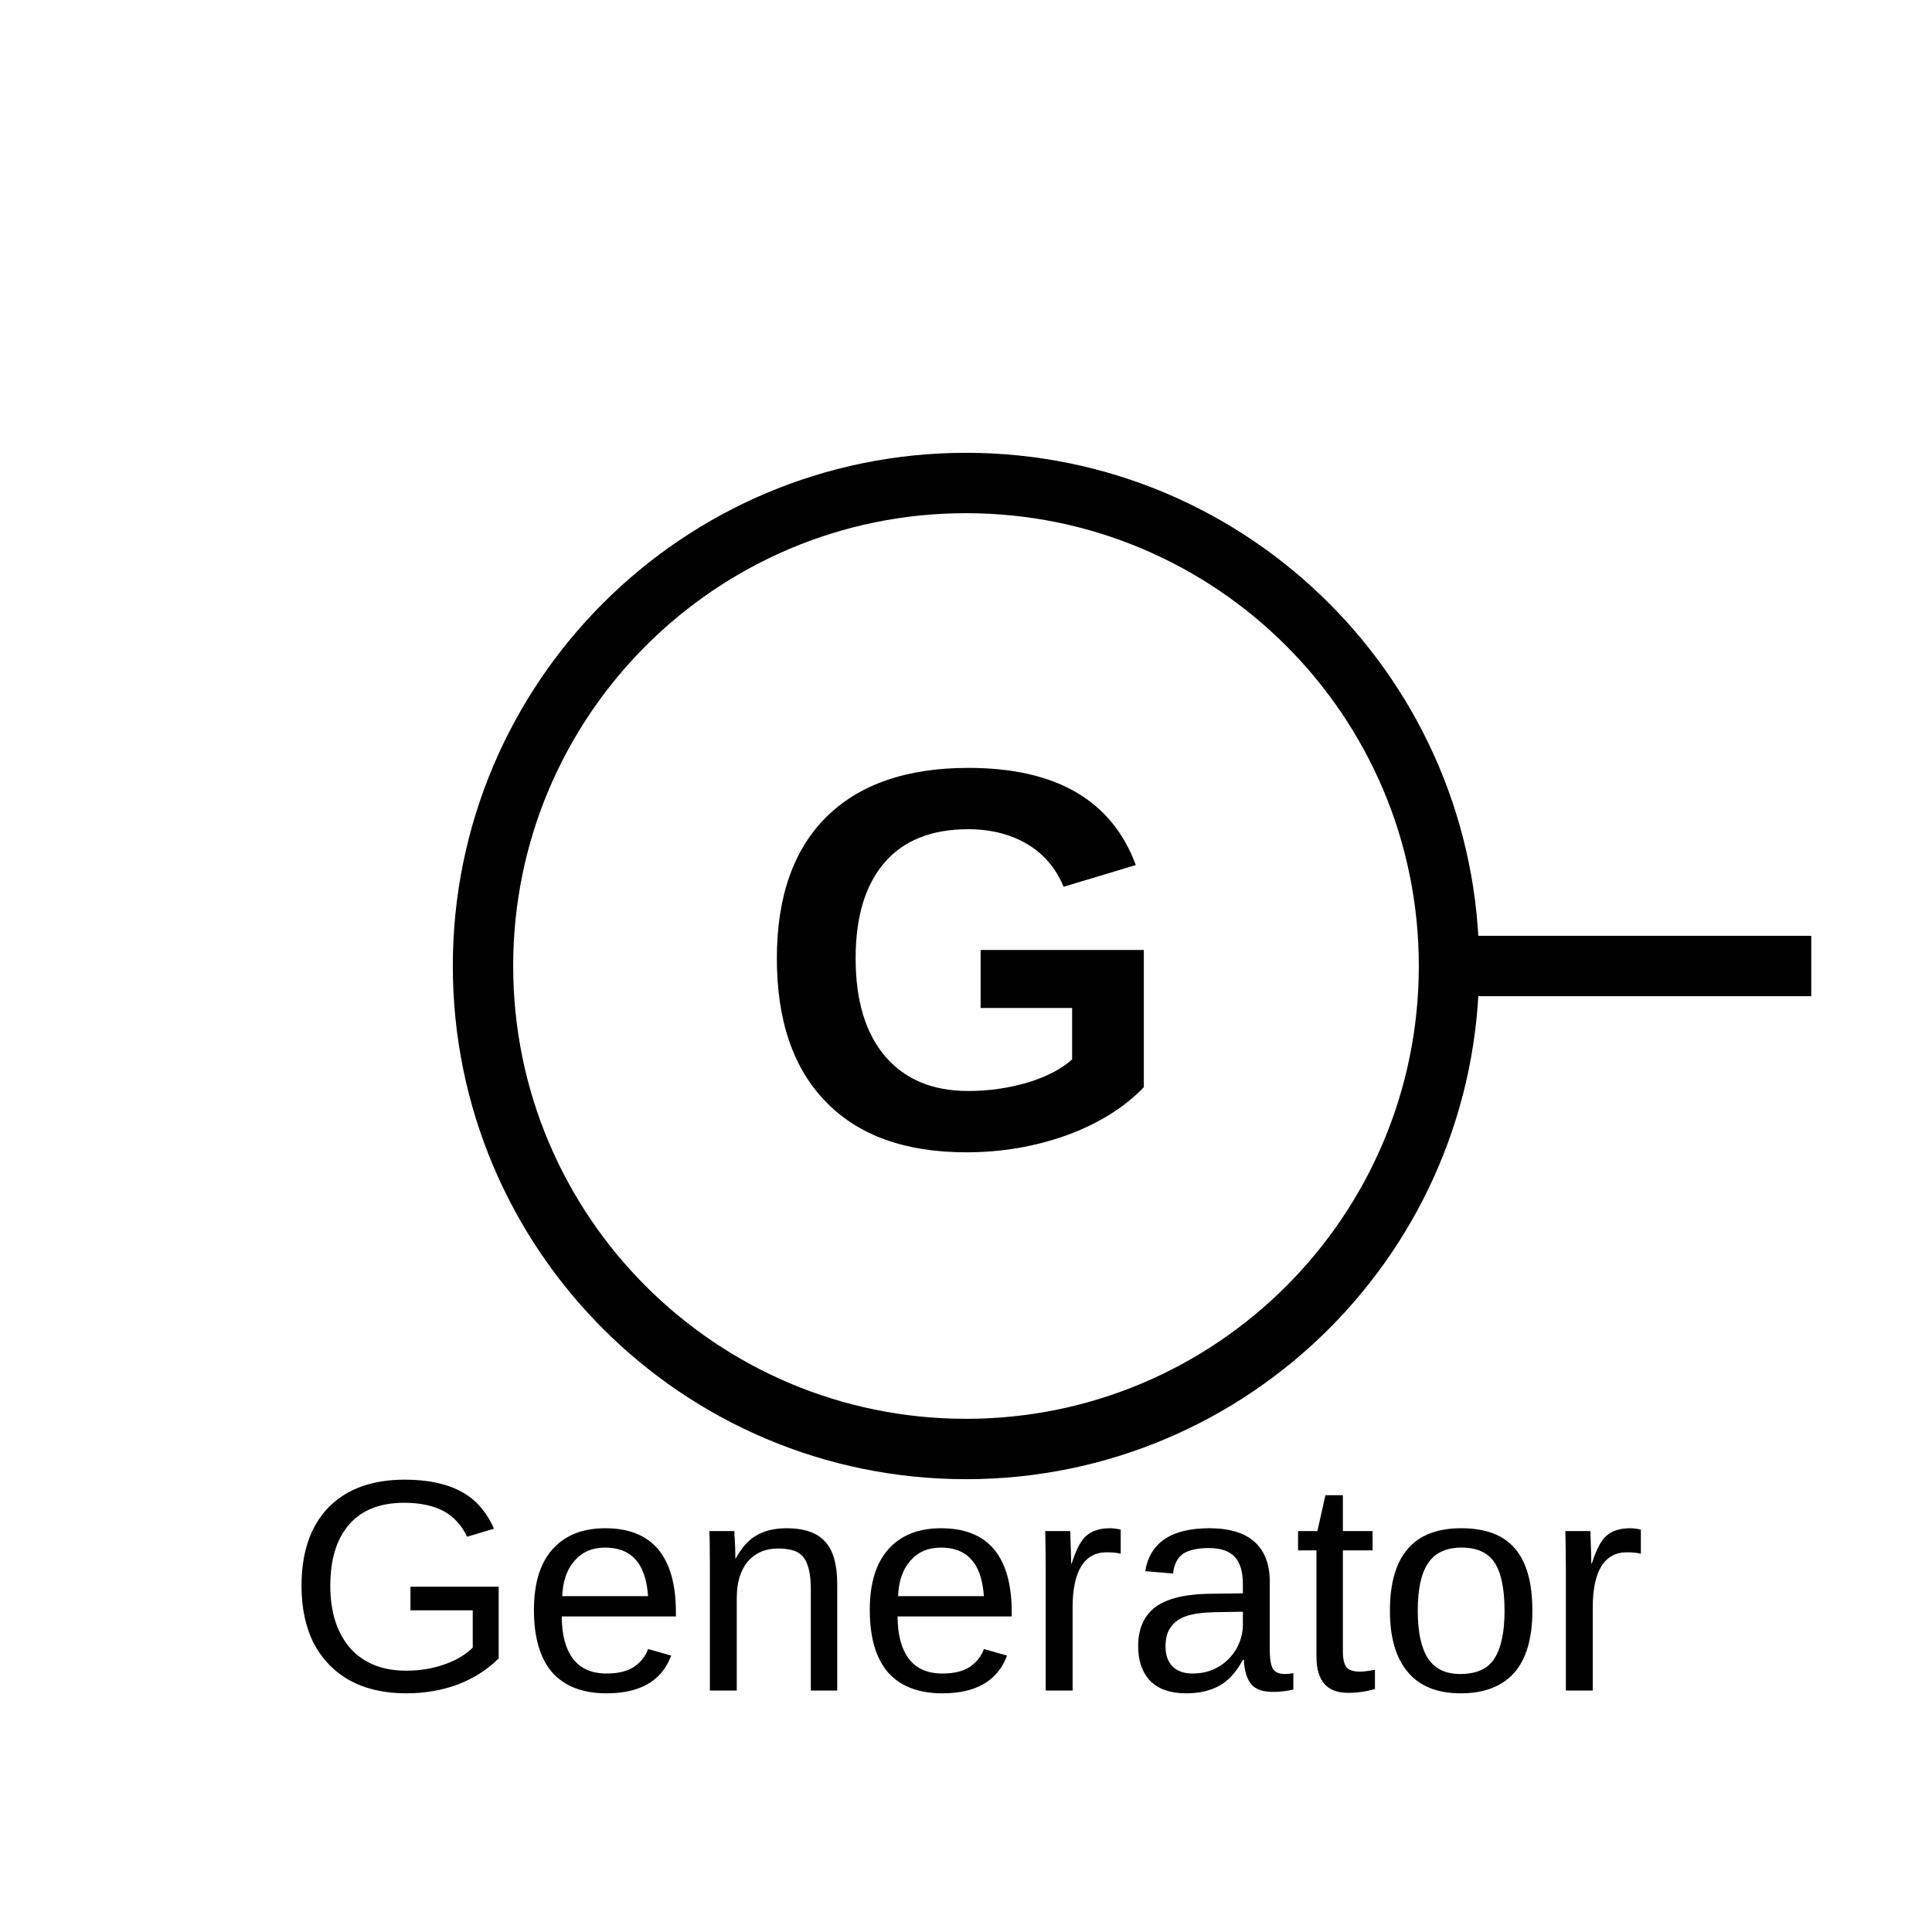
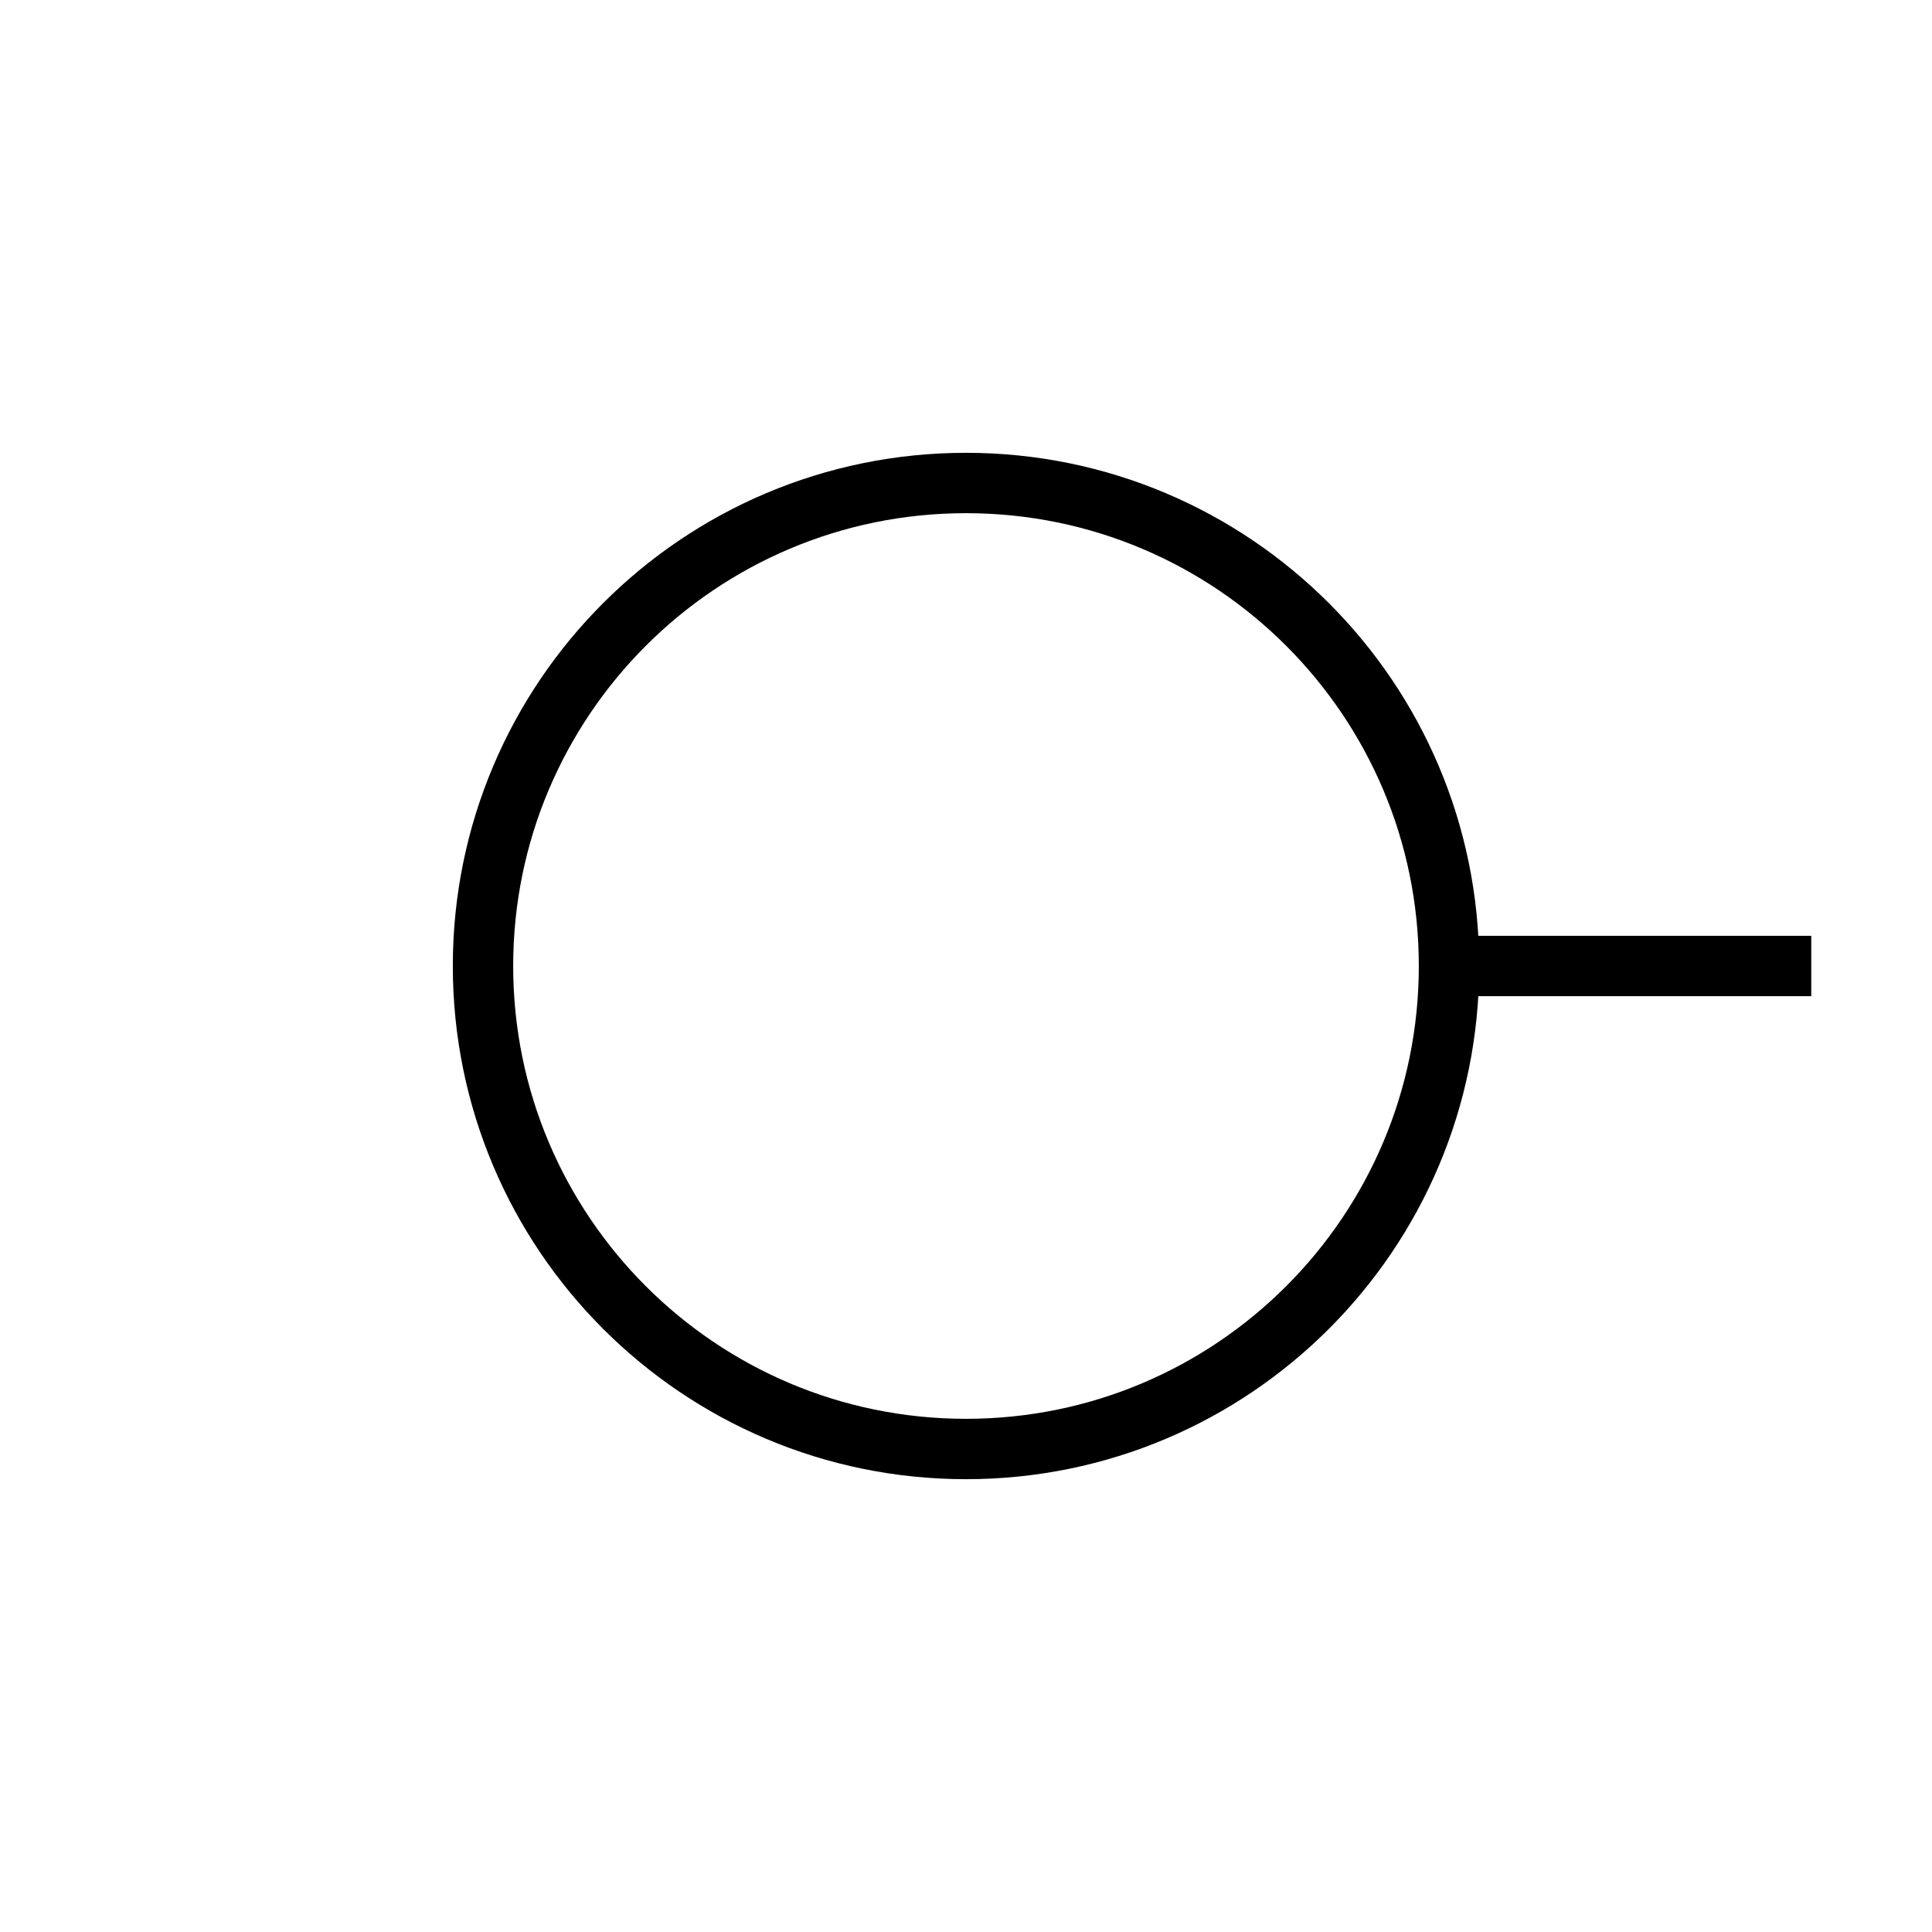
<svg xmlns="http://www.w3.org/2000/svg" width="64" height="64" viewBox="0 0 64 64">
  <circle cx="32" cy="32" r="16" fill="none" stroke="#000000" stroke-width="2" />
-   <text x="32" y="38" font-family="Arial" font-size="18" font-weight="bold" text-anchor="middle" fill="#000000">G</text>
  <line x1="48" y1="32" x2="60" y2="32" stroke="#000000" stroke-width="2" />
-   <text x="32" y="56" font-family="Arial" font-size="10" text-anchor="middle" fill="#000000">Generator</text>
</svg>
